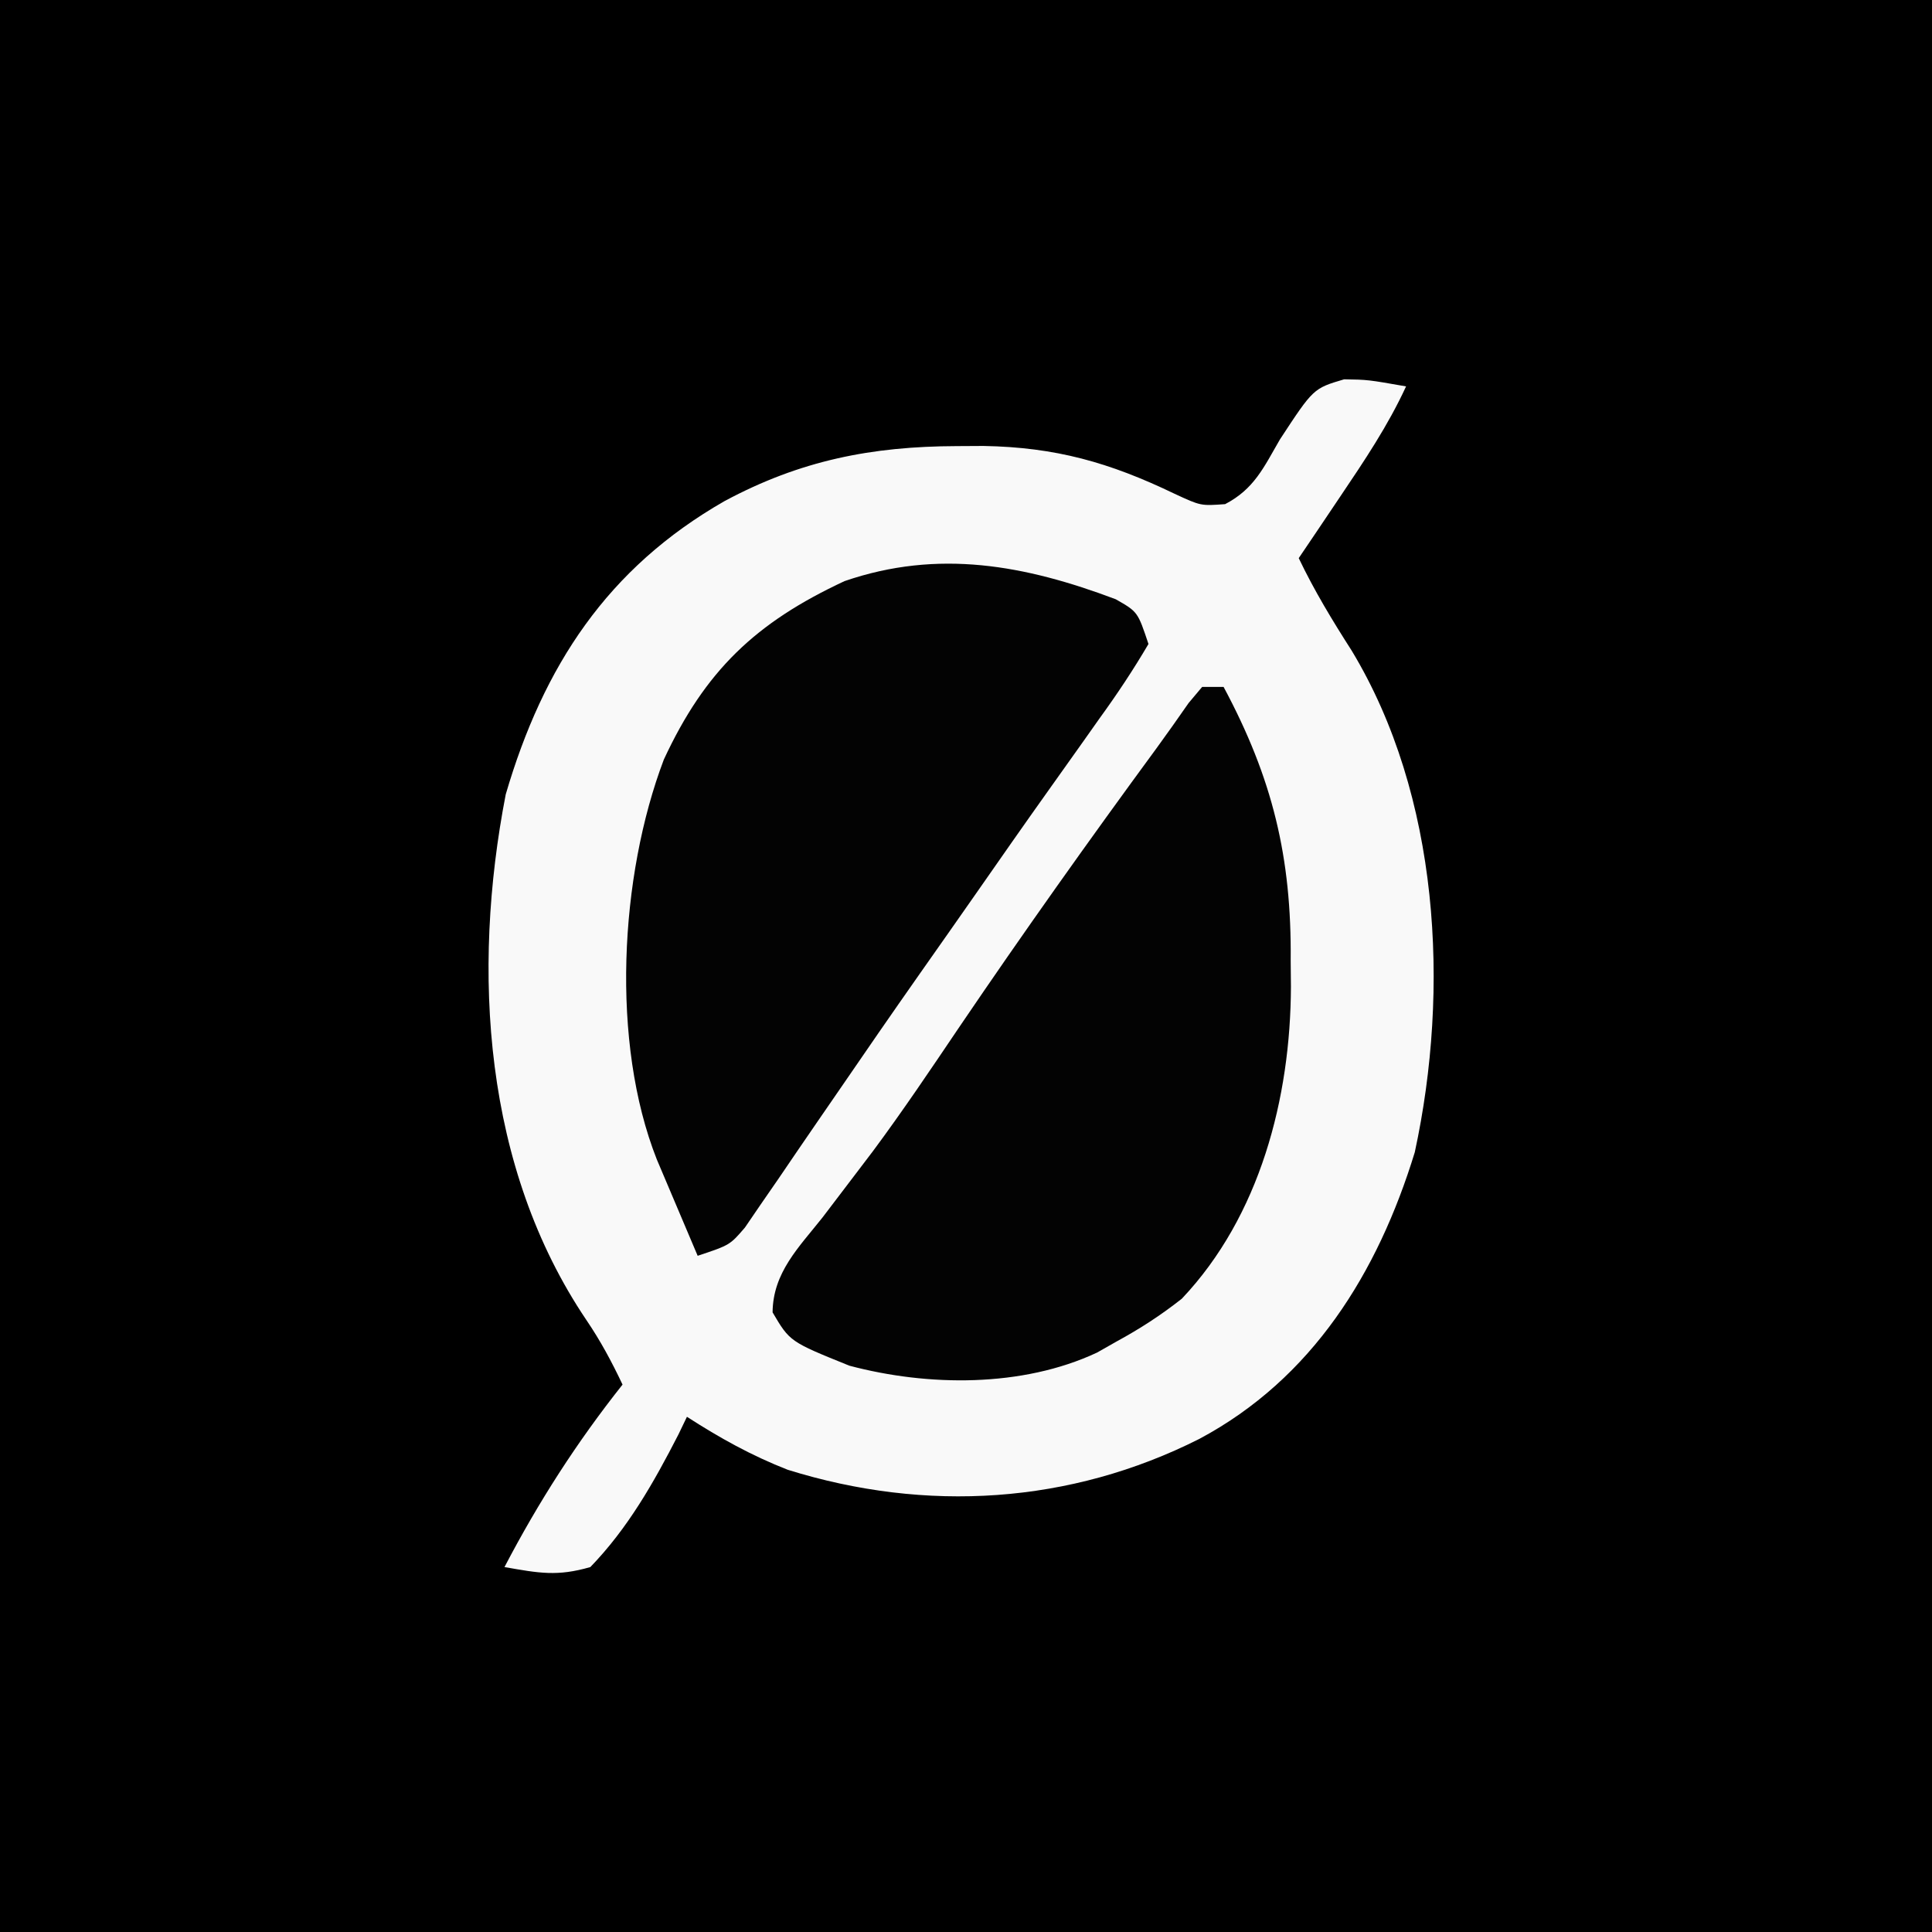
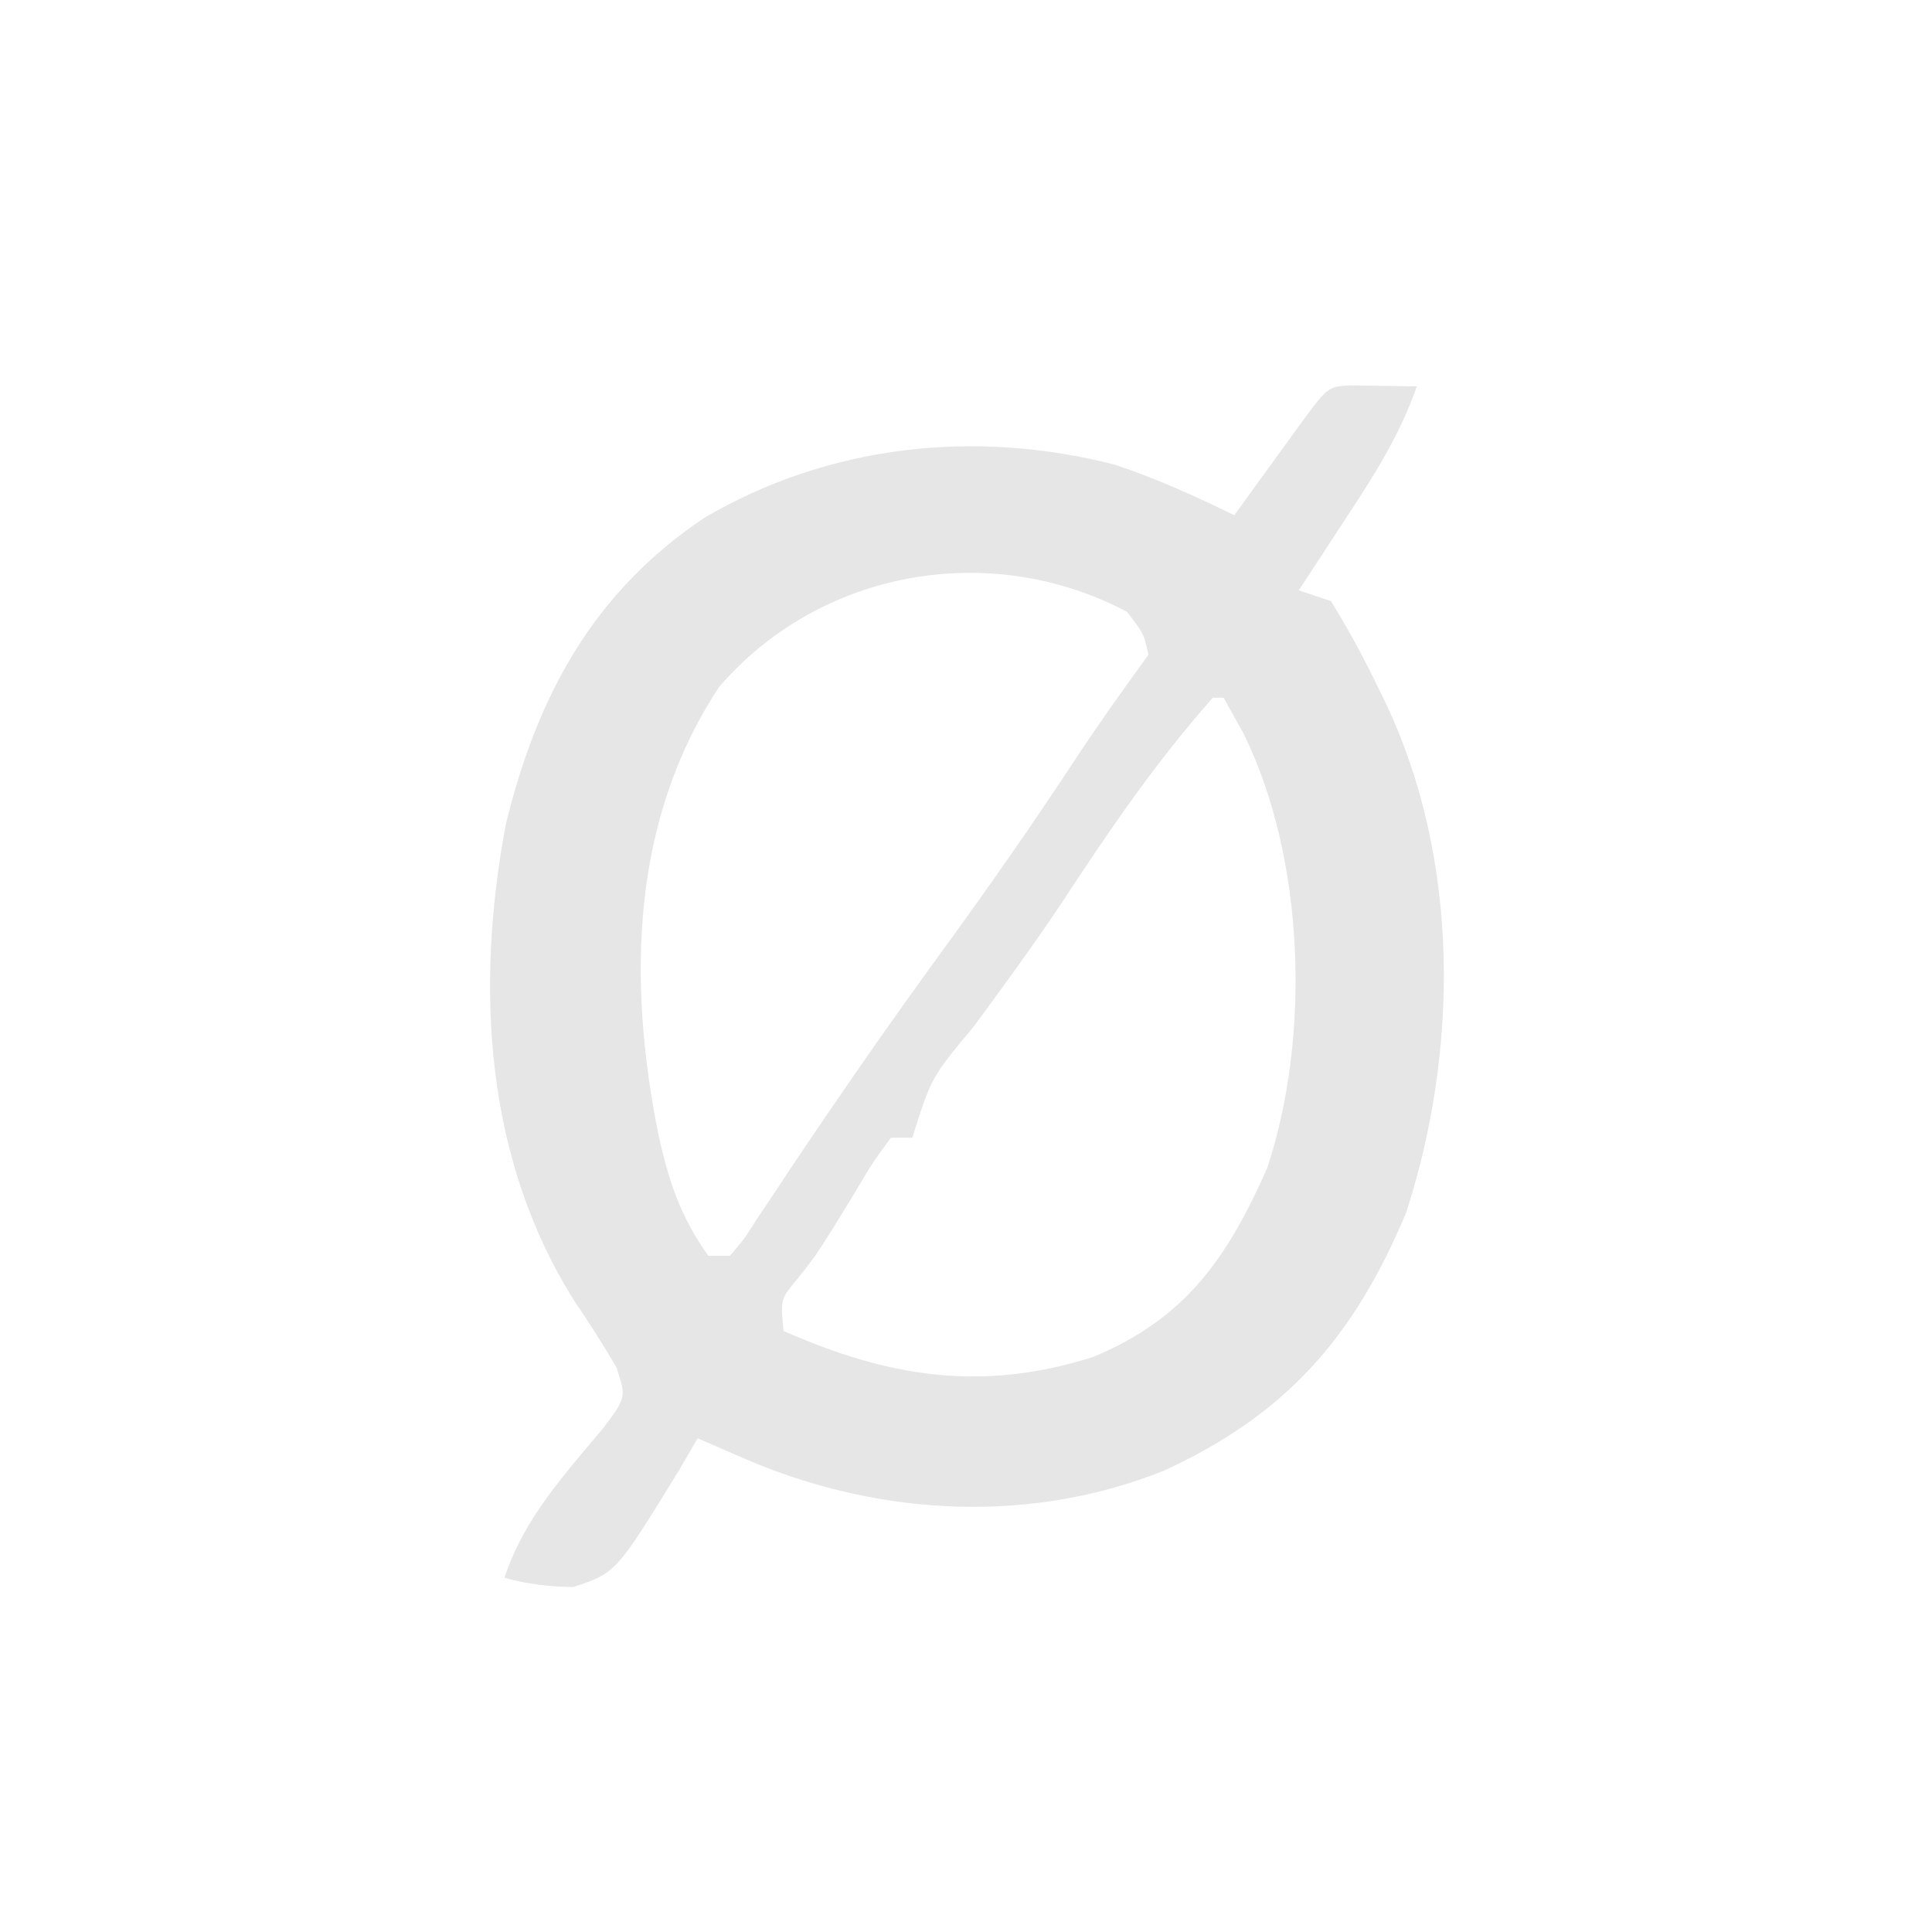
<svg xmlns="http://www.w3.org/2000/svg" version="1.1" width="180" height="180">
-   <path d="M0 0 C59.4 0 118.8 0 180 0 C180 59.4 180 118.8 180 180 C120.6 180 61.2 180 0 180 C0 120.6 0 61.2 0 0 Z " fill="#000000" transform="translate(0,0)" />
-   <path d="M0 0 C2.207 0.035 2.207 0.035 5.77 0.66 C4.08 4.324 1.897 7.568 -0.355 10.91 C-1.08 11.988 -1.804 13.065 -2.551 14.176 C-3.105 14.996 -3.659 15.815 -4.23 16.66 C-2.785 19.689 -1.101 22.46 0.707 25.285 C8.866 38.797 9.882 56.748 6.582 72.012 C3.133 83.255 -2.965 93.102 -13.494 98.721 C-25.513 104.783 -38.929 105.628 -51.844 101.594 C-55.233 100.268 -58.173 98.63 -61.23 96.66 C-61.496 97.212 -61.762 97.764 -62.035 98.332 C-64.323 102.789 -66.729 107.044 -70.23 110.66 C-73.308 111.552 -75.003 111.226 -78.23 110.66 C-75.043 104.567 -71.503 99.049 -67.23 93.66 C-68.233 91.54 -69.279 89.588 -70.598 87.645 C-80.177 73.449 -81.305 55.146 -78.113 38.672 C-74.601 26.689 -68.629 17.586 -57.73 11.348 C-50.664 7.554 -44.026 6.249 -36.105 6.223 C-35.275 6.218 -34.445 6.213 -33.59 6.209 C-26.877 6.329 -21.873 7.741 -15.797 10.664 C-13.356 11.796 -13.356 11.796 -11.086 11.629 C-8.378 10.215 -7.497 8.216 -5.98 5.598 C-2.866 0.848 -2.866 0.848 0 0 Z " fill="#F9F9F9" transform="translate(125.2305,35.33984)" />
-   <path d="M0 0 C0.66 0 1.32 0 2 0 C6.568 8.526 8.343 15.878 8.25 25.5 C8.262 26.705 8.262 26.705 8.273 27.934 C8.24 38.276 5.396 49.303 -1.891 56.996 C-3.858 58.549 -5.8 59.803 -8 61 C-8.593 61.336 -9.186 61.673 -9.797 62.02 C-16.765 65.28 -25.548 65.183 -32.867 63.238 C-38.413 60.997 -38.413 60.997 -40.02 58.27 C-39.988 54.565 -37.585 52.223 -35.375 49.438 C-34.346 48.091 -33.32 46.742 -32.297 45.391 C-31.755 44.677 -31.213 43.964 -30.654 43.229 C-27.859 39.463 -25.248 35.574 -22.625 31.688 C-16.669 22.905 -10.529 14.265 -4.249 5.711 C-3.233 4.32 -2.242 2.91 -1.258 1.496 C-0.635 0.756 -0.635 0.756 0 0 Z " fill="#030303" transform="translate(112,64)" />
-   <path d="M0 0 C2.047 1.168 2.047 1.168 3.047 4.168 C1.614 6.606 0.139 8.823 -1.516 11.105 C-2.011 11.806 -2.506 12.507 -3.016 13.229 C-4.092 14.751 -5.172 16.27 -6.256 17.787 C-8.536 20.985 -10.781 24.207 -13.028 27.429 C-14.781 29.941 -16.543 32.447 -18.305 34.953 C-20.844 38.57 -23.355 42.205 -25.852 45.852 C-26.486 46.773 -27.12 47.694 -27.774 48.644 C-28.997 50.42 -30.213 52.2 -31.423 53.985 C-31.973 54.782 -32.523 55.578 -33.09 56.398 C-33.812 57.456 -33.812 57.456 -34.55 58.536 C-35.953 60.168 -35.953 60.168 -38.953 61.168 C-39.769 59.253 -40.581 57.336 -41.391 55.418 C-41.843 54.351 -42.296 53.283 -42.762 52.184 C-47.059 41.306 -46.234 25.817 -42.105 14.934 C-38.258 6.648 -33.55 2.169 -25.27 -1.691 C-16.533 -4.696 -8.451 -3.187 0 0 Z " fill="#030303" transform="translate(103.9531,55.83203)" />
+   <path d="M0 0 C2.051 0.033 4.102 0.065 6.152 0.098 C4.567 4.653 2.162 8.412 -0.473 12.41 C-0.893 13.055 -1.313 13.701 -1.746 14.365 C-2.776 15.945 -3.811 17.522 -4.848 19.098 C-3.363 19.593 -3.363 19.593 -1.848 20.098 C-0.346 22.543 0.96 24.904 2.215 27.473 C2.572 28.203 2.929 28.933 3.297 29.686 C10.154 44.206 10.088 61.906 5.152 77.098 C0.288 88.679 -5.973 95.845 -17.359 101.098 C-29.706 106.059 -43.505 105.38 -55.719 100.323 C-57.433 99.591 -59.141 98.845 -60.848 98.098 C-61.393 99.036 -61.938 99.975 -62.5 100.941 C-68.443 110.632 -68.443 110.632 -72.449 111.961 C-74.711 111.914 -76.67 111.7 -78.848 111.098 C-76.985 105.468 -73.295 101.537 -69.551 97.035 C-67.499 94.259 -67.499 94.259 -68.434 91.449 C-69.655 89.418 -70.874 87.422 -72.223 85.473 C-80.695 72.212 -81.581 56.077 -78.723 40.91 C-75.814 28.938 -70.578 19.29 -60.242 12.348 C-48.654 5.548 -35.051 4.043 -21.992 7.387 C-18.145 8.662 -14.488 10.325 -10.848 12.098 C-10.282 11.315 -9.716 10.533 -9.133 9.727 C-8.033 8.209 -8.033 8.209 -6.91 6.66 C-5.814 5.146 -5.814 5.146 -4.695 3.602 C-2.12 0.112 -2.12 0.112 0 0 Z M-58.848 28.098 C-67.059 40.518 -67.367 55.428 -64.535 69.66 C-63.586 74.004 -62.474 77.472 -59.848 81.098 C-59.188 81.098 -58.528 81.098 -57.848 81.098 C-56.544 79.586 -56.544 79.586 -55.266 77.574 C-54.752 76.809 -54.239 76.044 -53.71 75.256 C-53.157 74.42 -52.605 73.584 -52.035 72.723 C-47.485 65.945 -42.849 59.254 -38.035 52.66 C-33.713 46.726 -29.533 40.739 -25.504 34.602 C-23.367 31.371 -21.126 28.23 -18.848 25.098 C-19.288 23.117 -19.288 23.117 -20.848 21.098 C-33.637 14.341 -49.476 17.212 -58.848 28.098 Z M-12.848 29.098 C-18.092 35.009 -22.516 41.469 -26.832 48.07 C-29.467 52.027 -32.272 55.846 -35.082 59.68 C-39.078 64.472 -39.078 64.472 -40.848 70.098 C-41.508 70.098 -42.168 70.098 -42.848 70.098 C-44.566 72.44 -44.566 72.44 -46.285 75.348 C-49.668 80.871 -49.668 80.871 -51.57 83.27 C-53.134 85.136 -53.134 85.136 -52.848 88.098 C-43.058 92.414 -34.39 93.807 -24.035 90.535 C-15.378 86.948 -11.517 81.327 -7.793 72.941 C-3.724 60.701 -4.251 44.119 -9.973 32.473 C-10.901 30.802 -10.901 30.802 -11.848 29.098 C-12.178 29.098 -12.508 29.098 -12.848 29.098 Z " fill="#E6E6E6" transform="translate(125.8477,35.90234)" />
</svg>
